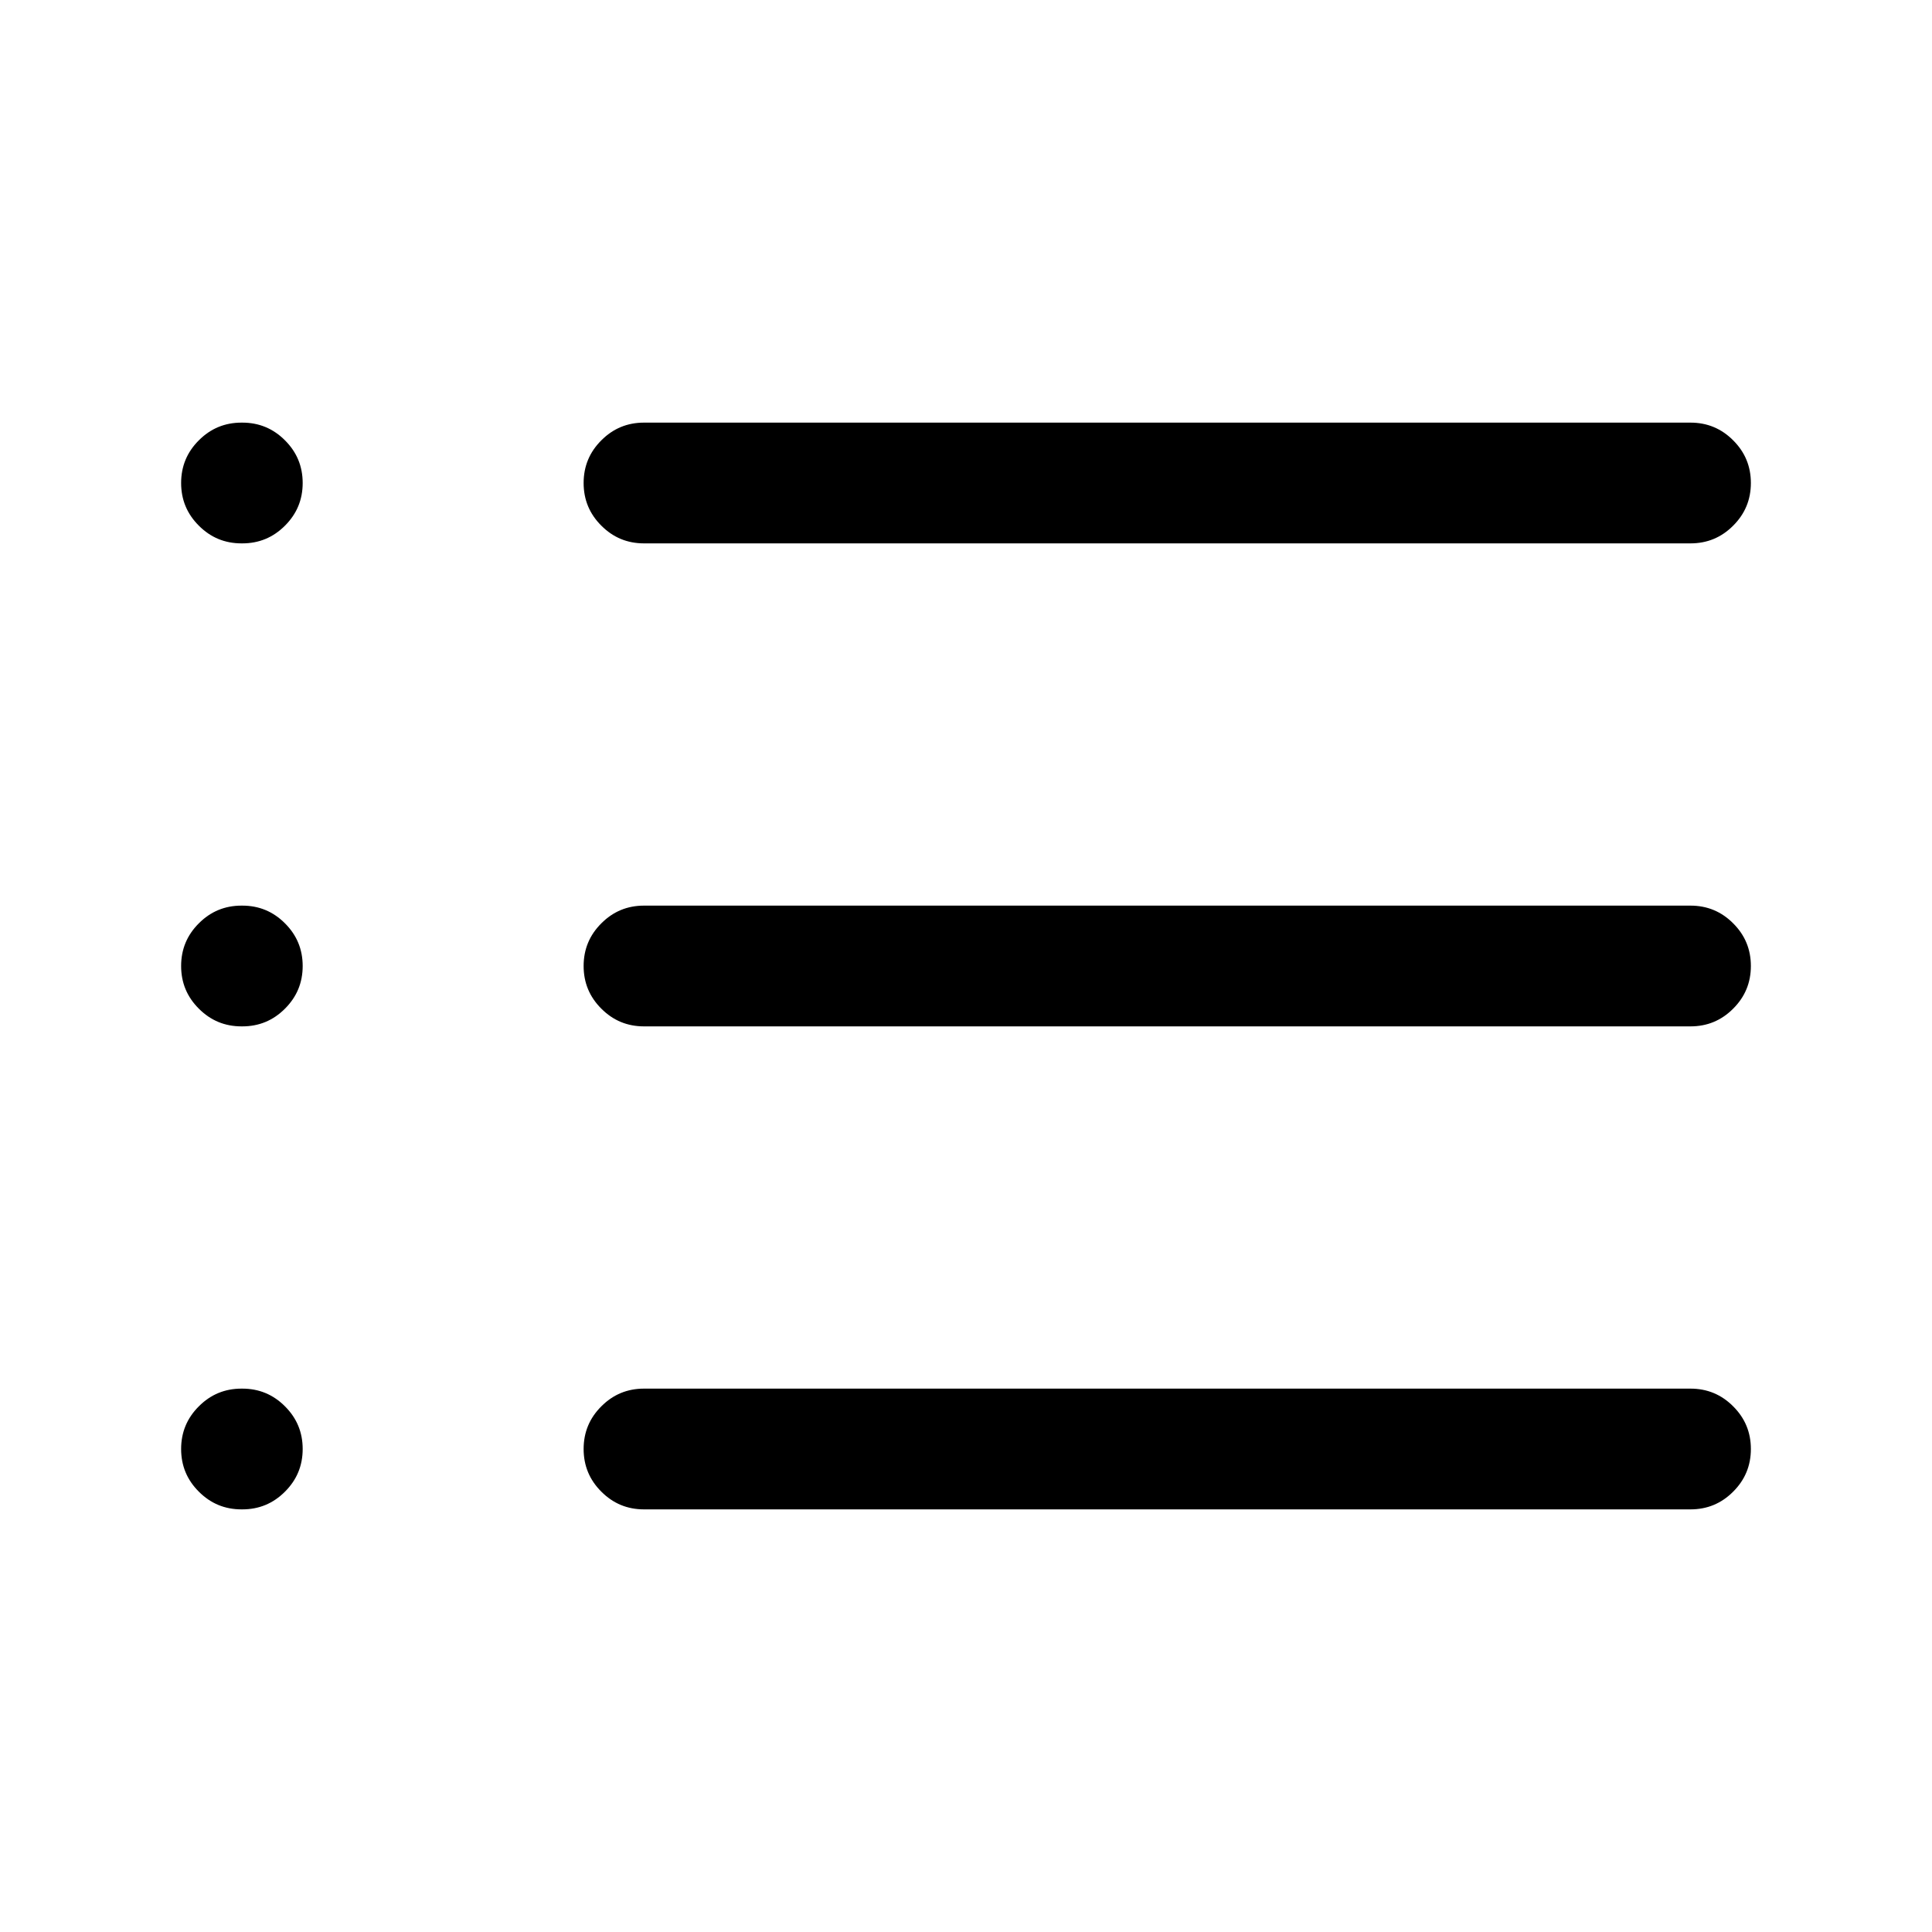
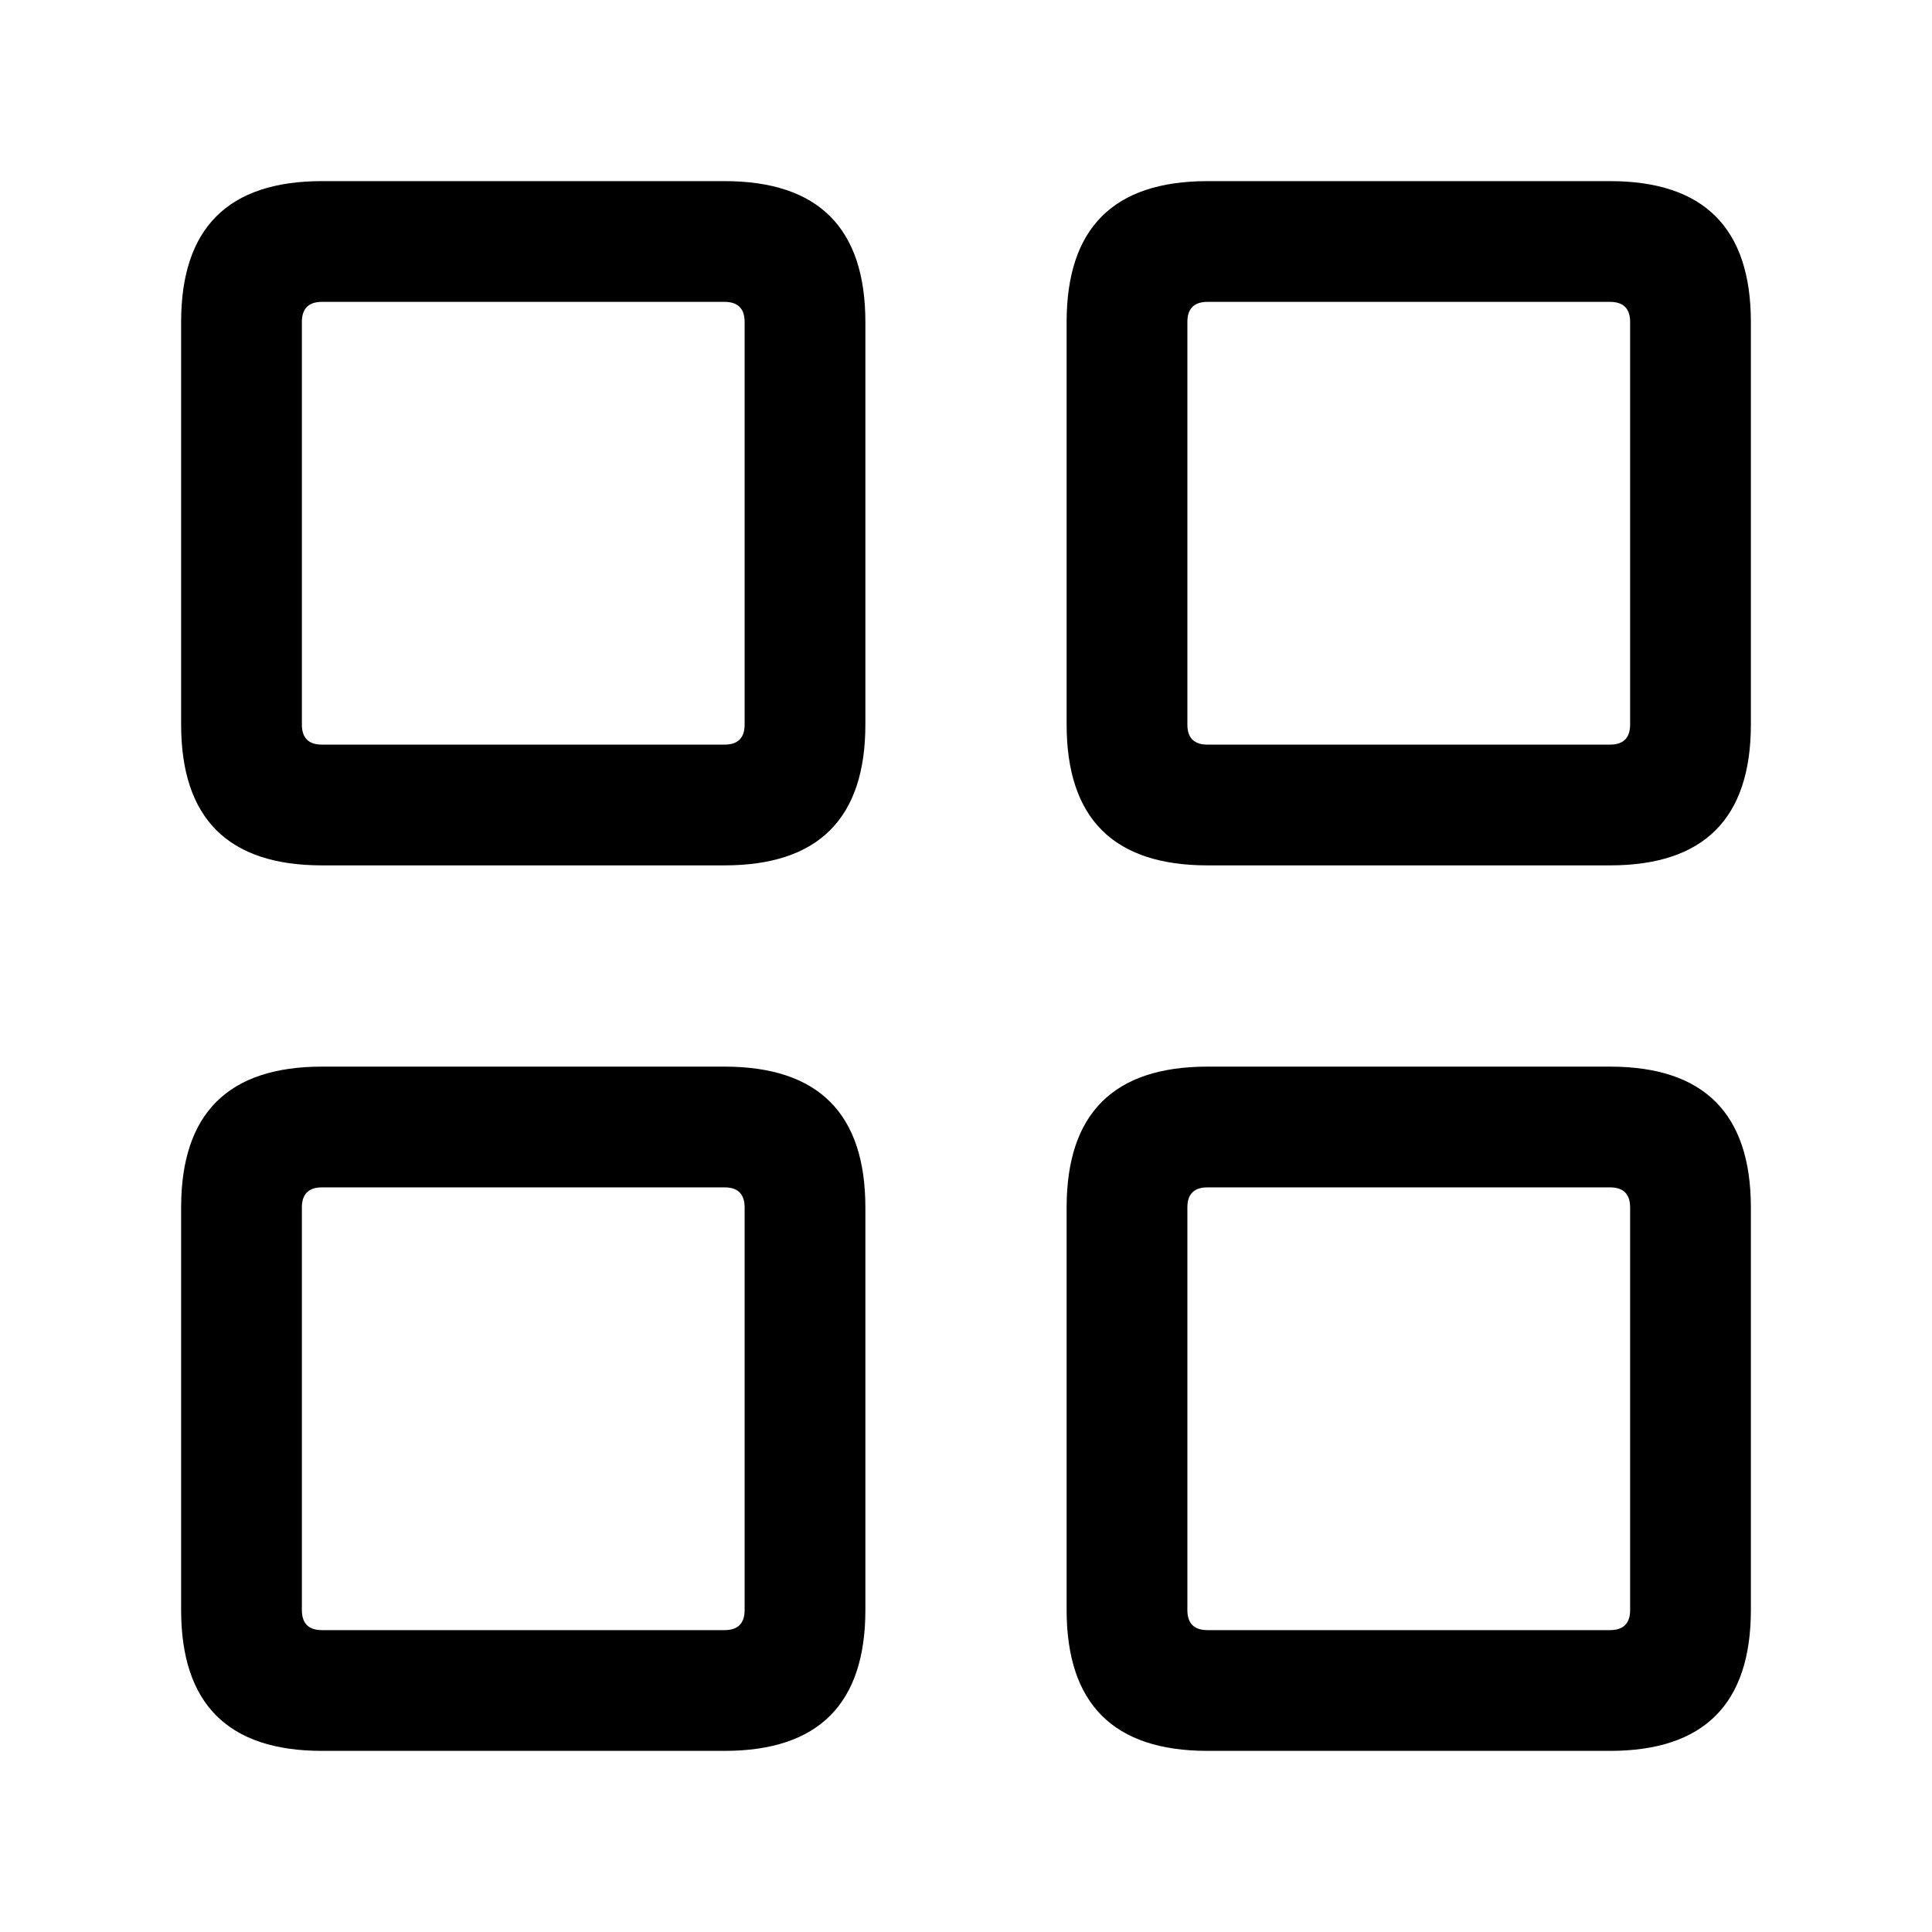
<svg xmlns="http://www.w3.org/2000/svg" width="24" height="24" viewBox="0 0 24 24">
-   <path fill-rule="evenodd" d="M3.01 5.25L3 5.25Q2.689 5.25 2.47 5.47Q2.25 5.689 2.25 6Q2.25 6.311 2.47 6.53Q2.689 6.75 3 6.75L3.01 6.75Q3.321 6.75 3.54 6.53Q3.76 6.311 3.76 6Q3.76 5.689 3.54 5.47Q3.321 5.25 3.01 5.25ZM21 5.25L8 5.25Q7.689 5.25 7.47 5.47Q7.25 5.689 7.25 6Q7.25 6.311 7.47 6.53Q7.689 6.75 8 6.75L21 6.75Q21.311 6.75 21.53 6.53Q21.75 6.311 21.75 6Q21.75 5.689 21.53 5.47Q21.311 5.25 21 5.25ZM3.01 11.25L3 11.25Q2.689 11.25 2.47 11.47Q2.25 11.689 2.25 12Q2.25 12.311 2.47 12.53Q2.689 12.75 3 12.75L3.01 12.75Q3.321 12.75 3.54 12.53Q3.76 12.311 3.76 12Q3.76 11.689 3.54 11.47Q3.321 11.25 3.01 11.25ZM21 11.25L8 11.25Q7.689 11.25 7.47 11.47Q7.25 11.689 7.25 12Q7.25 12.311 7.47 12.53Q7.689 12.75 8 12.75L21 12.75Q21.311 12.75 21.53 12.53Q21.75 12.311 21.75 12Q21.75 11.689 21.53 11.47Q21.311 11.25 21 11.25ZM3.01 17.25L3 17.25Q2.689 17.25 2.47 17.47Q2.25 17.689 2.25 18Q2.25 18.311 2.47 18.53Q2.689 18.75 3 18.75L3.01 18.75Q3.321 18.75 3.54 18.53Q3.76 18.311 3.76 18Q3.76 17.689 3.54 17.47Q3.321 17.25 3.01 17.25ZM21 17.25L8 17.25Q7.689 17.25 7.47 17.47Q7.25 17.689 7.25 18Q7.25 18.311 7.47 18.53Q7.689 18.75 8 18.75L21 18.75Q21.311 18.75 21.53 18.53Q21.75 18.311 21.75 18Q21.75 17.689 21.53 17.47Q21.311 17.25 21 17.25Z" />
+   <path fill-rule="evenodd" d="M2.25 4L2.25 9Q2.25 10.75 4 10.75L9 10.75Q10.75 10.75 10.75 9L10.75 4Q10.75 2.25 9 2.25L4 2.25Q2.25 2.25 2.25 4ZM13.25 4L13.25 9Q13.25 10.75 15 10.75L20 10.75Q21.75 10.75 21.75 9L21.75 4Q21.75 2.25 20 2.25L15 2.25Q13.25 2.25 13.25 4ZM4 9.25Q3.75 9.25 3.75 9L3.75 4Q3.75 3.75 4 3.75L9 3.75Q9.25 3.75 9.25 4L9.25 9Q9.25 9.25 9 9.25L4 9.25ZM15 9.25Q14.75 9.25 14.75 9L14.75 4Q14.75 3.75 15 3.75L20 3.75Q20.25 3.75 20.25 4L20.25 9Q20.25 9.25 20 9.25L15 9.25ZM2.25 15L2.25 20Q2.25 21.75 4 21.75L9 21.75Q10.75 21.75 10.75 20L10.75 15Q10.75 13.25 9 13.25L4 13.25Q2.25 13.25 2.25 15ZM13.25 15L13.25 20Q13.25 21.75 15 21.75L20 21.75Q21.75 21.75 21.75 20L21.75 15Q21.75 13.25 20 13.25L15 13.25Q13.25 13.25 13.25 15ZM4 20.25Q3.75 20.25 3.75 20L3.75 15Q3.75 14.75 4 14.75L9 14.75Q9.25 14.75 9.25 15L9.25 20Q9.25 20.25 9 20.25L4 20.25ZM15 20.25Q14.75 20.25 14.75 20L14.75 15Q14.75 14.75 15 14.75L20 14.75Q20.25 14.75 20.25 15L20.25 20Q20.25 20.25 20 20.25L15 20.25Z" />
</svg>
